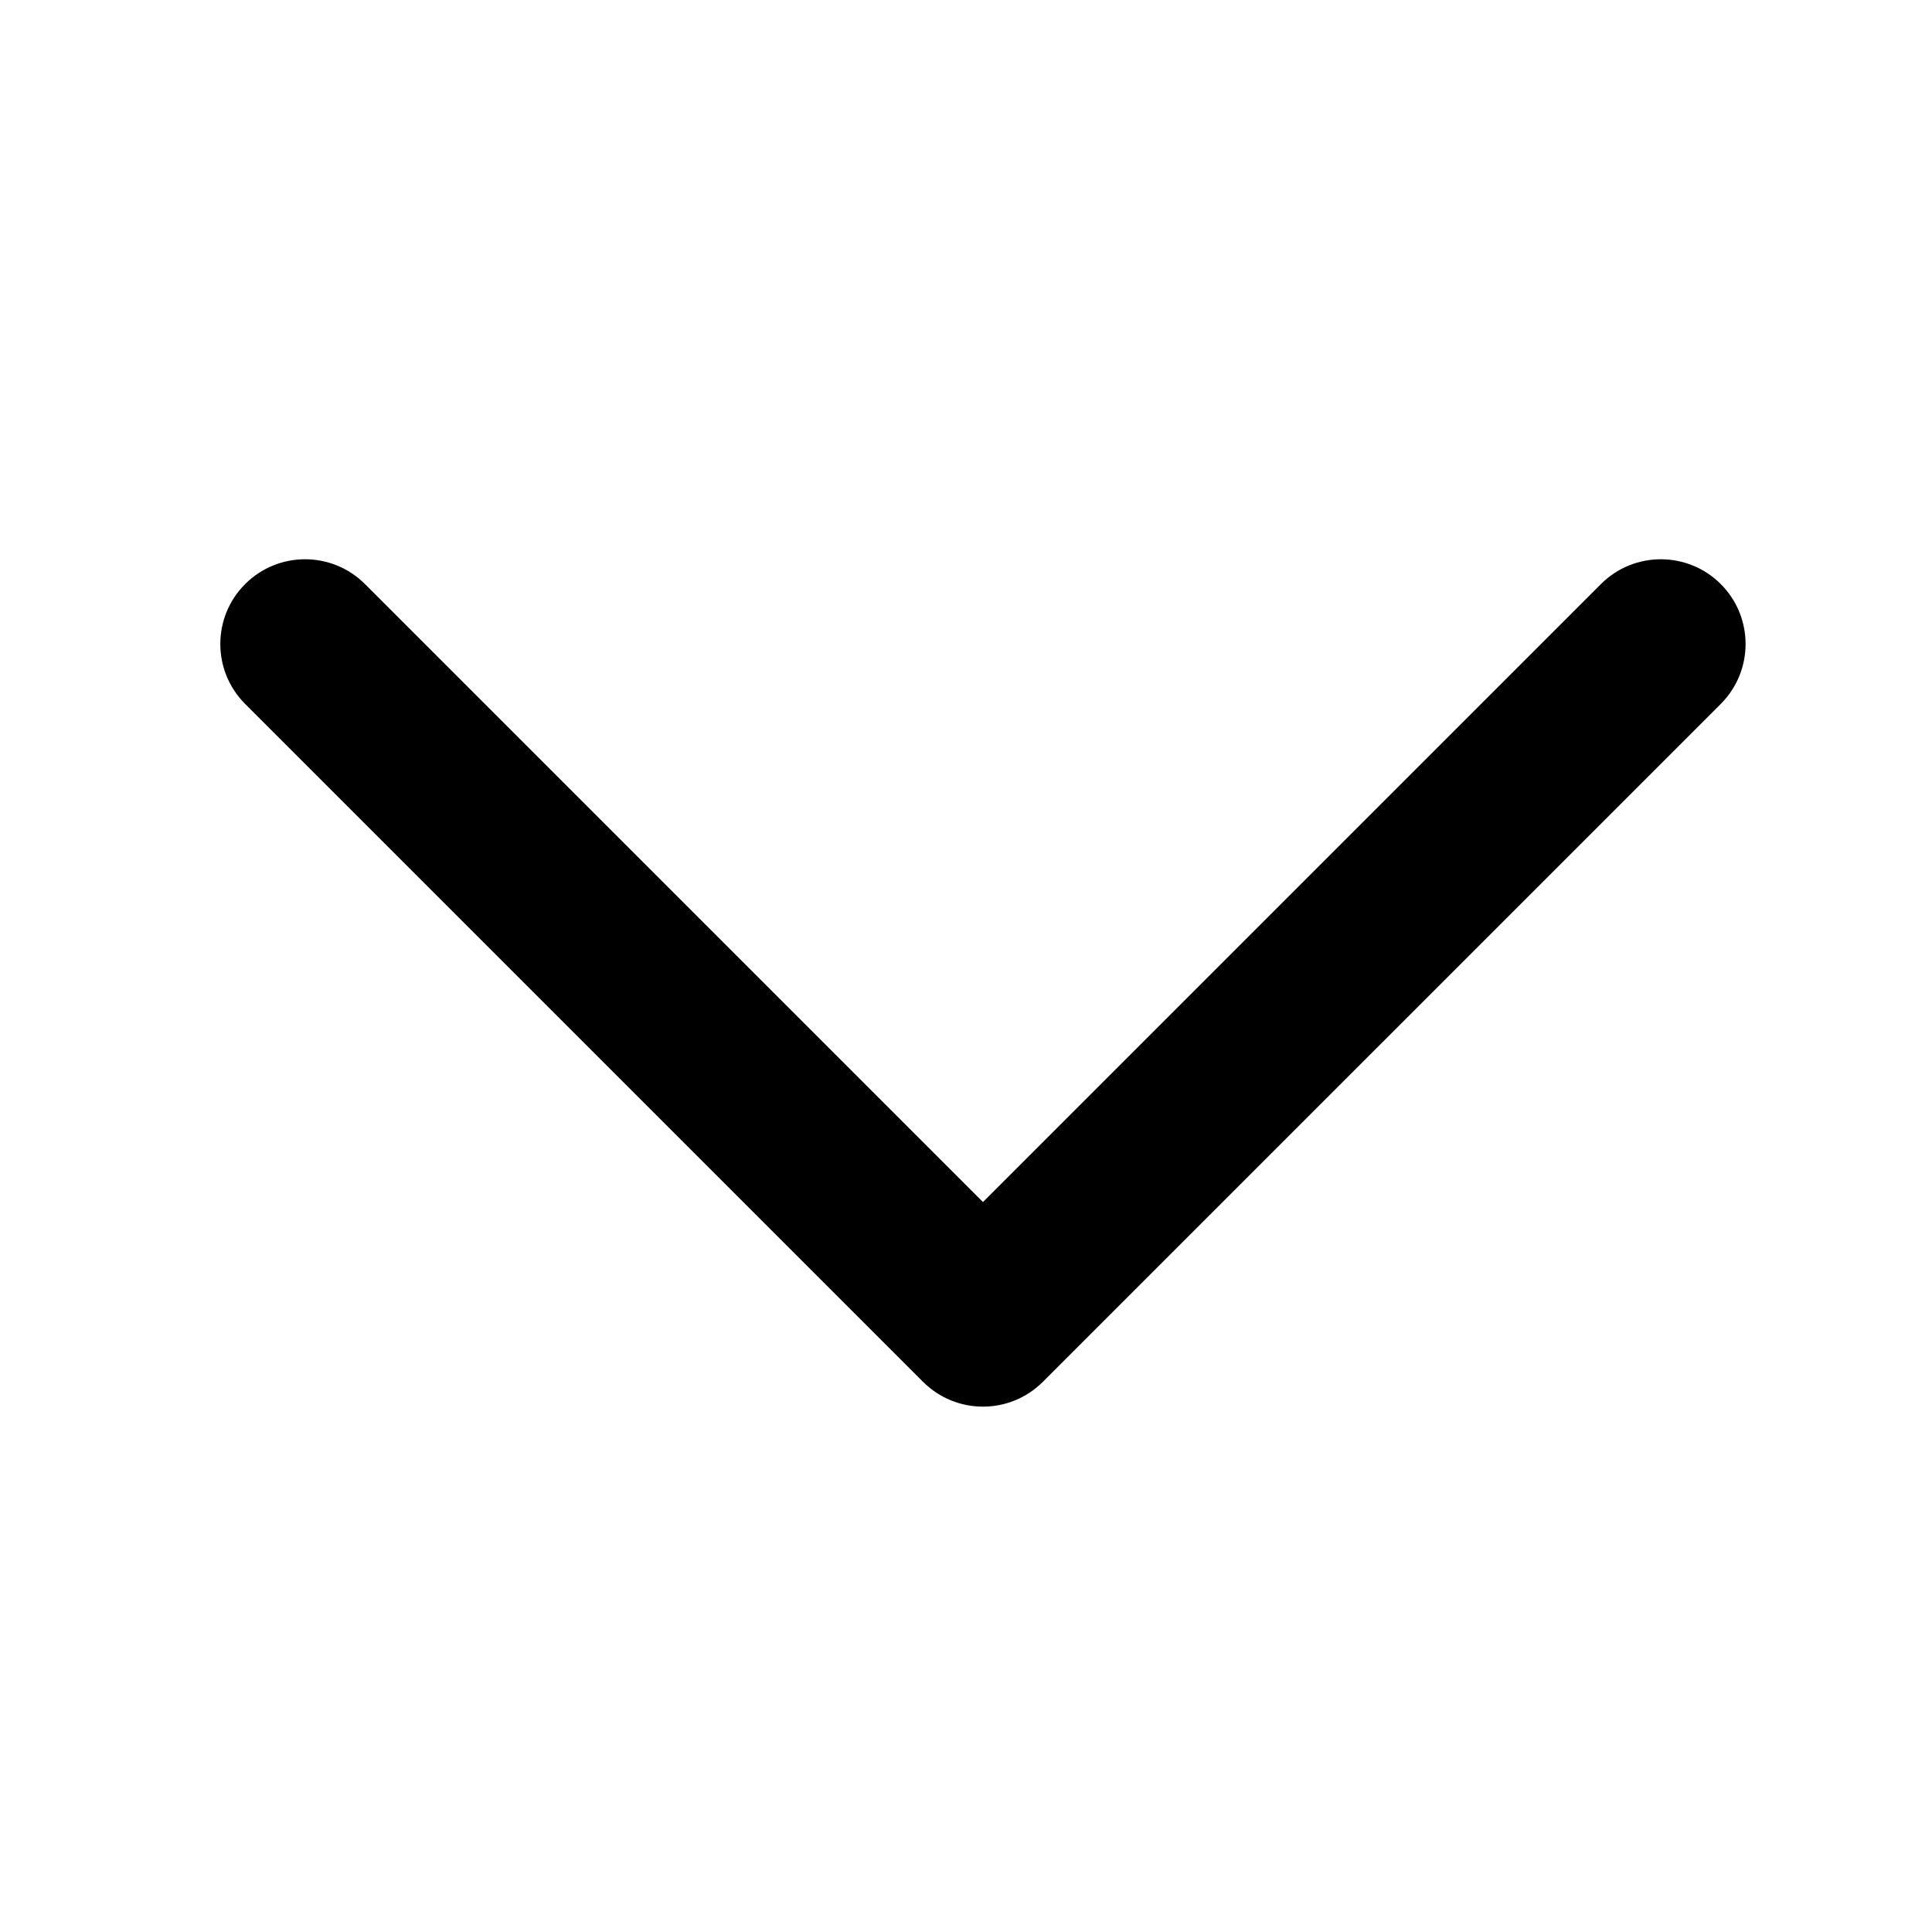
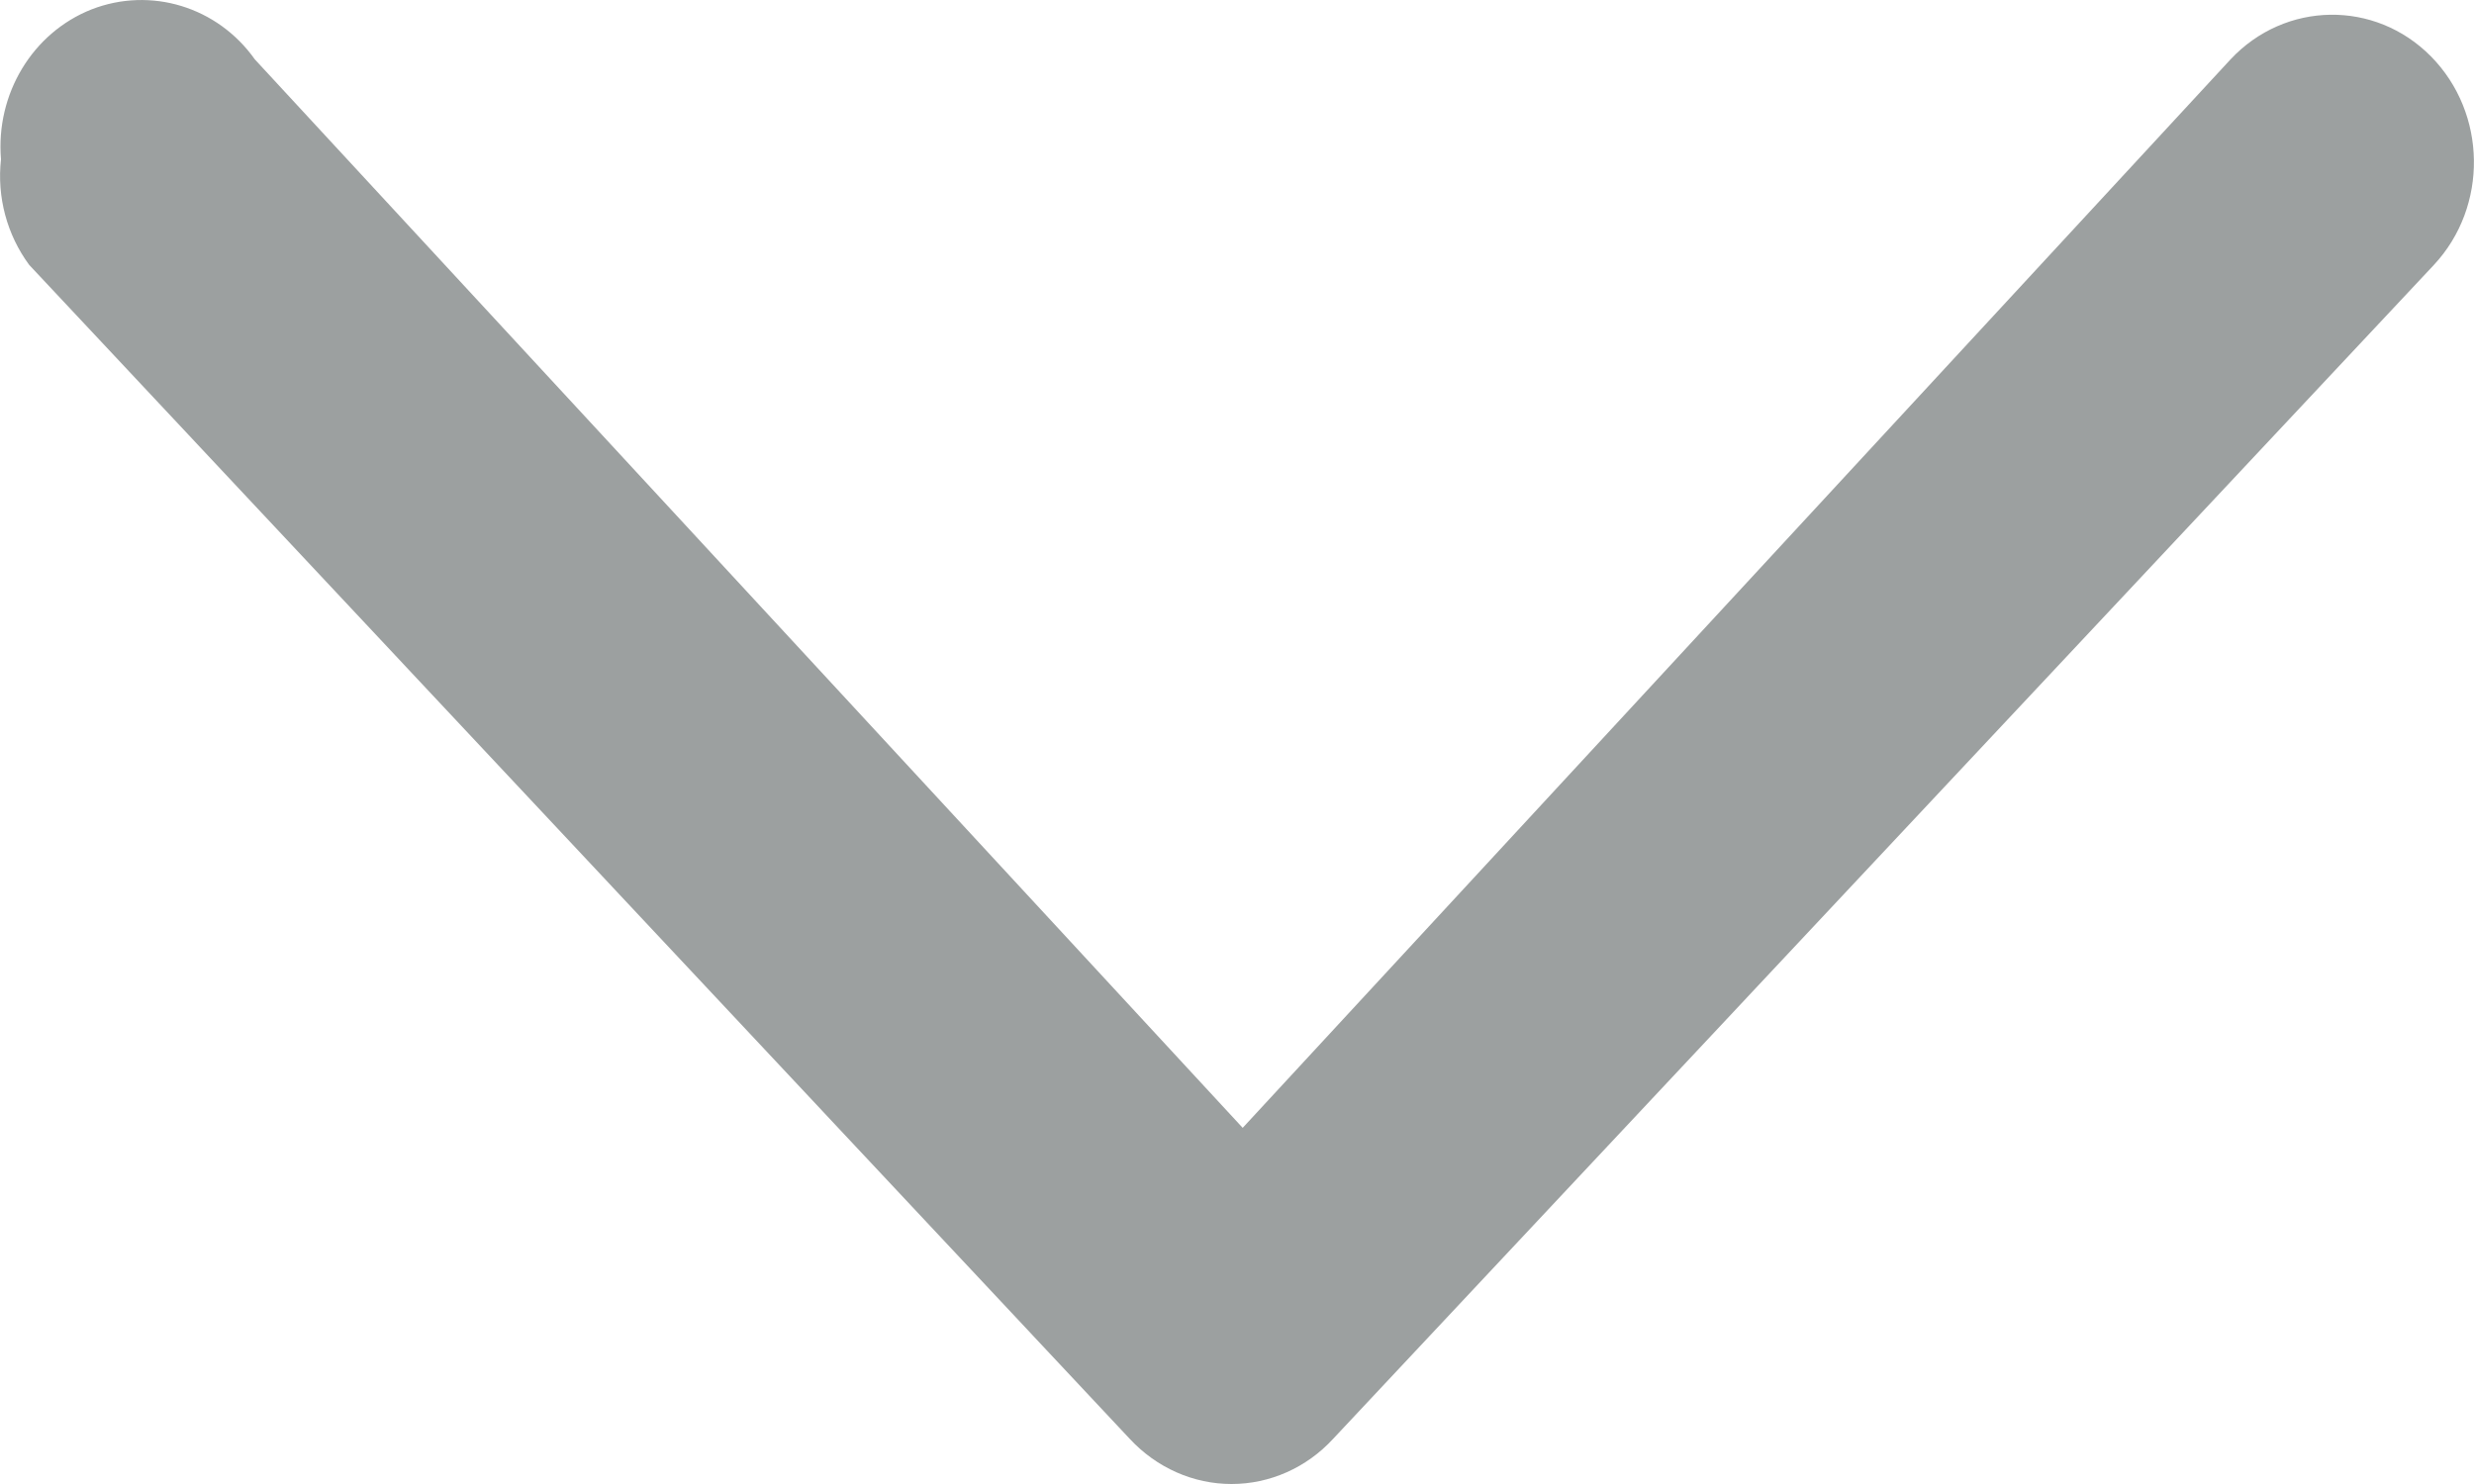
- <svg xmlns="http://www.w3.org/2000/svg" width="57px" height="57px" viewBox="0 0 57 57" version="1.1">
+ <svg xmlns="http://www.w3.org/2000/svg" width="10px" height="6px" viewBox="0 0 10 6" version="1.1">
  <g id="Page-1" stroke="none" stroke-width="1" fill="none" fill-rule="evenodd">
-     <g id="arrow-down" transform="translate(6, 16)" fill="#000000" fill-rule="nonzero">
-       <g id="noun_chevron_1025828" transform="translate(23, 13) rotate(90) translate(-23, -13) translate(10, -10)">
-         <g id="Group">
-           <g id="Path">
-             <path d="M31.232,34.768 C32.209,35.744 33.791,35.744 34.768,34.768 C35.744,33.791 35.744,32.209 34.768,31.232 L14.768,11.232 C13.791,10.256 12.209,10.256 11.232,11.232 L-8.768,31.232 C-9.744,32.209 -9.744,33.791 -8.768,34.768 C-7.791,35.744 -6.209,35.744 -5.232,34.768 L13,16.536 L31.232,34.768 Z" transform="translate(13, 23) rotate(90) translate(-13, -23) " />
-           </g>
-         </g>
-       </g>
+     <g id="arrow-left" transform="translate(5, 3) rotate(-90) translate(-5, -3) translate(2, -2)" fill="#9CA0A0">
+       <path d="M5.356,0.004 C5.621,-0.018 5.868,0.132 5.962,0.37 C6.055,0.609 5.973,0.879 5.76,1.03 L1.44,5.023 L5.76,9.016 C5.996,9.237 6.001,9.6 5.772,9.826 C5.542,10.053 5.165,10.058 4.929,9.838 L0.182,5.388 C0.066,5.281 0,5.133 0,4.978 C0,4.823 0.066,4.675 0.182,4.567 L4.929,0.118 C5.051,0.028 5.204,-0.013 5.356,0.004 Z" id="path-1" />
    </g>
  </g>
</svg>
